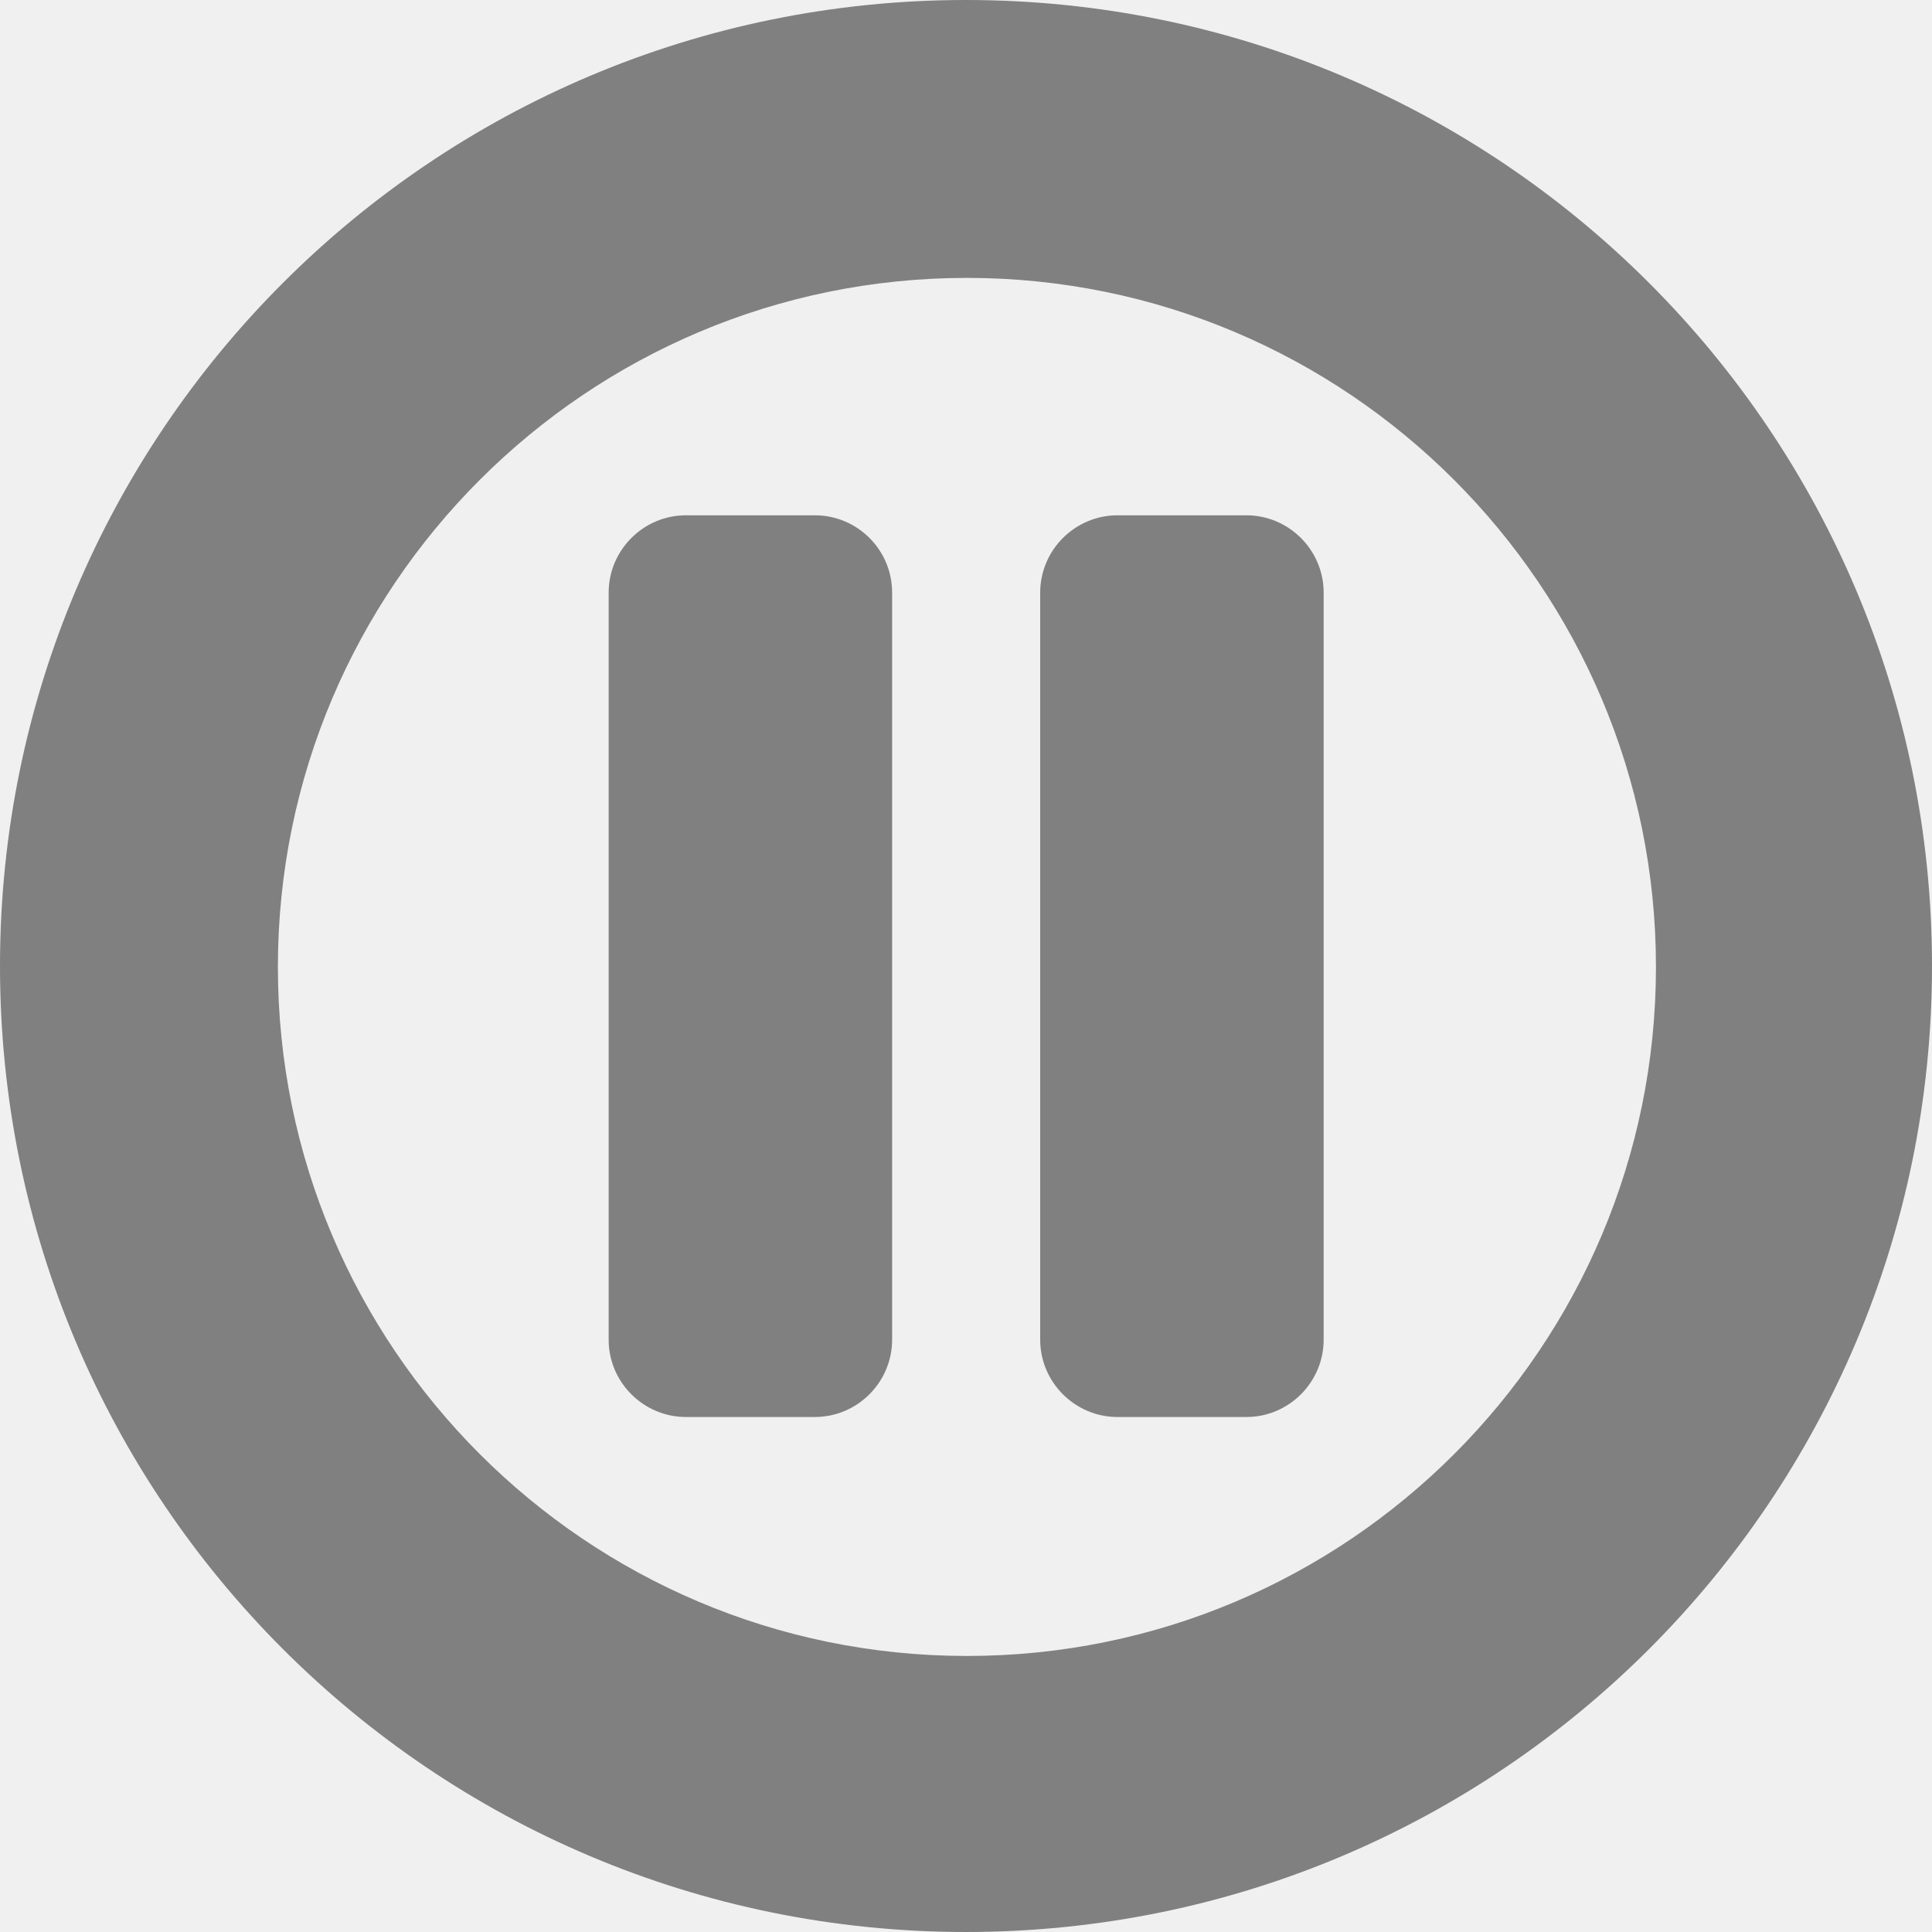
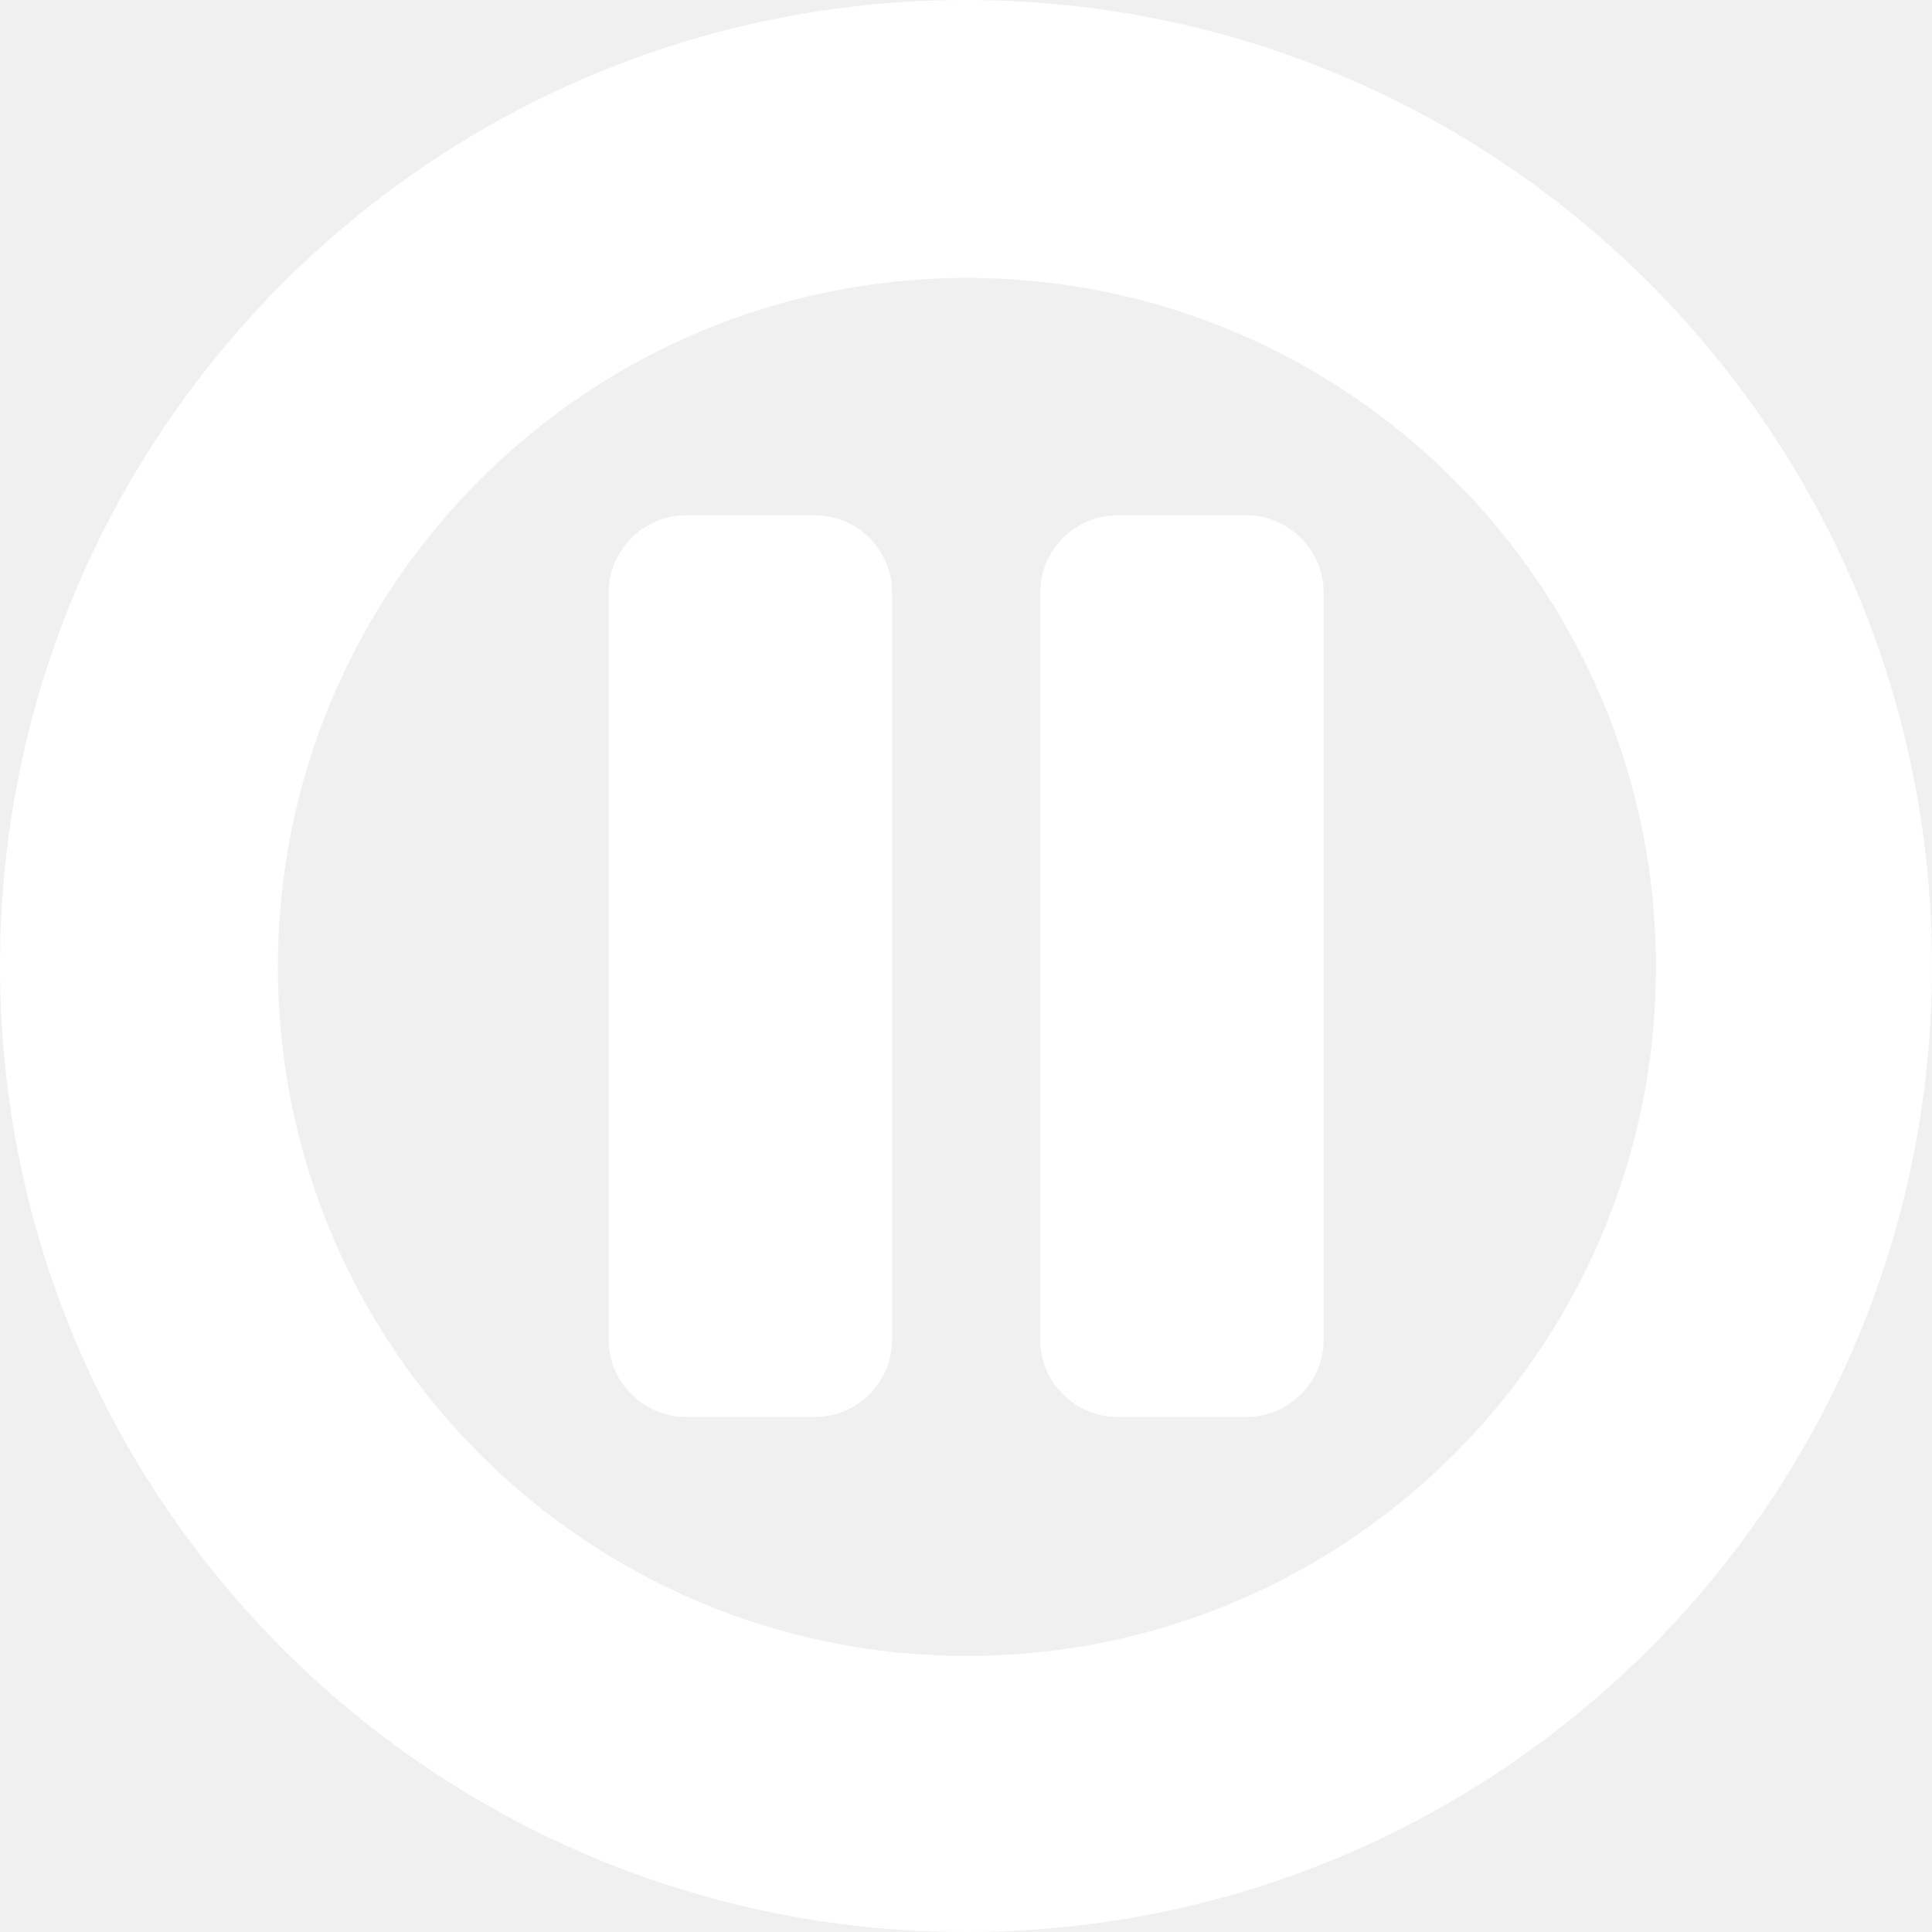
- <svg xmlns="http://www.w3.org/2000/svg" fill="gray" version="1.1" id="Capa_1" width="800px" height="800px" viewBox="0 0 478.125 478.125" xml:space="preserve">
+ <svg xmlns="http://www.w3.org/2000/svg" fill="#ffffff" version="1.1" id="Capa_1" width="800px" height="800px" viewBox="0 0 478.125 478.125" xml:space="preserve">
  <g>
    <g>
      <g>
        <path d="M201.654,127.525h-31.9c-10.557,0-19.125,8.645-19.125,19.125v184.9c0,10.558,8.645,19.125,19.125,19.125h31.9     c10.557,0,19.125-8.645,19.125-19.125v-184.9C220.779,136.094,212.211,127.525,201.654,127.525z" />
        <path d="M308.448,127.525h-31.9c-10.558,0-19.125,8.645-19.125,19.125v184.9c0,10.558,8.645,19.125,19.125,19.125h31.9     c10.557,0,19.125-8.645,19.125-19.125v-184.9C327.573,136.094,318.929,127.525,308.448,127.525z" />
        <path d="M239.062,0C107.023,0,0,107.023,0,239.062s107.023,239.062,239.062,239.062s239.062-107.023,239.062-239.062     S371.102,0,239.062,0z M239.292,409.811c-94.171,0-170.519-76.424-170.519-170.519S145.197,68.773,239.292,68.773     c94.095,0,170.519,76.424,170.519,170.519S333.54,409.811,239.292,409.811z" />
      </g>
    </g>
  </g>
</svg>
